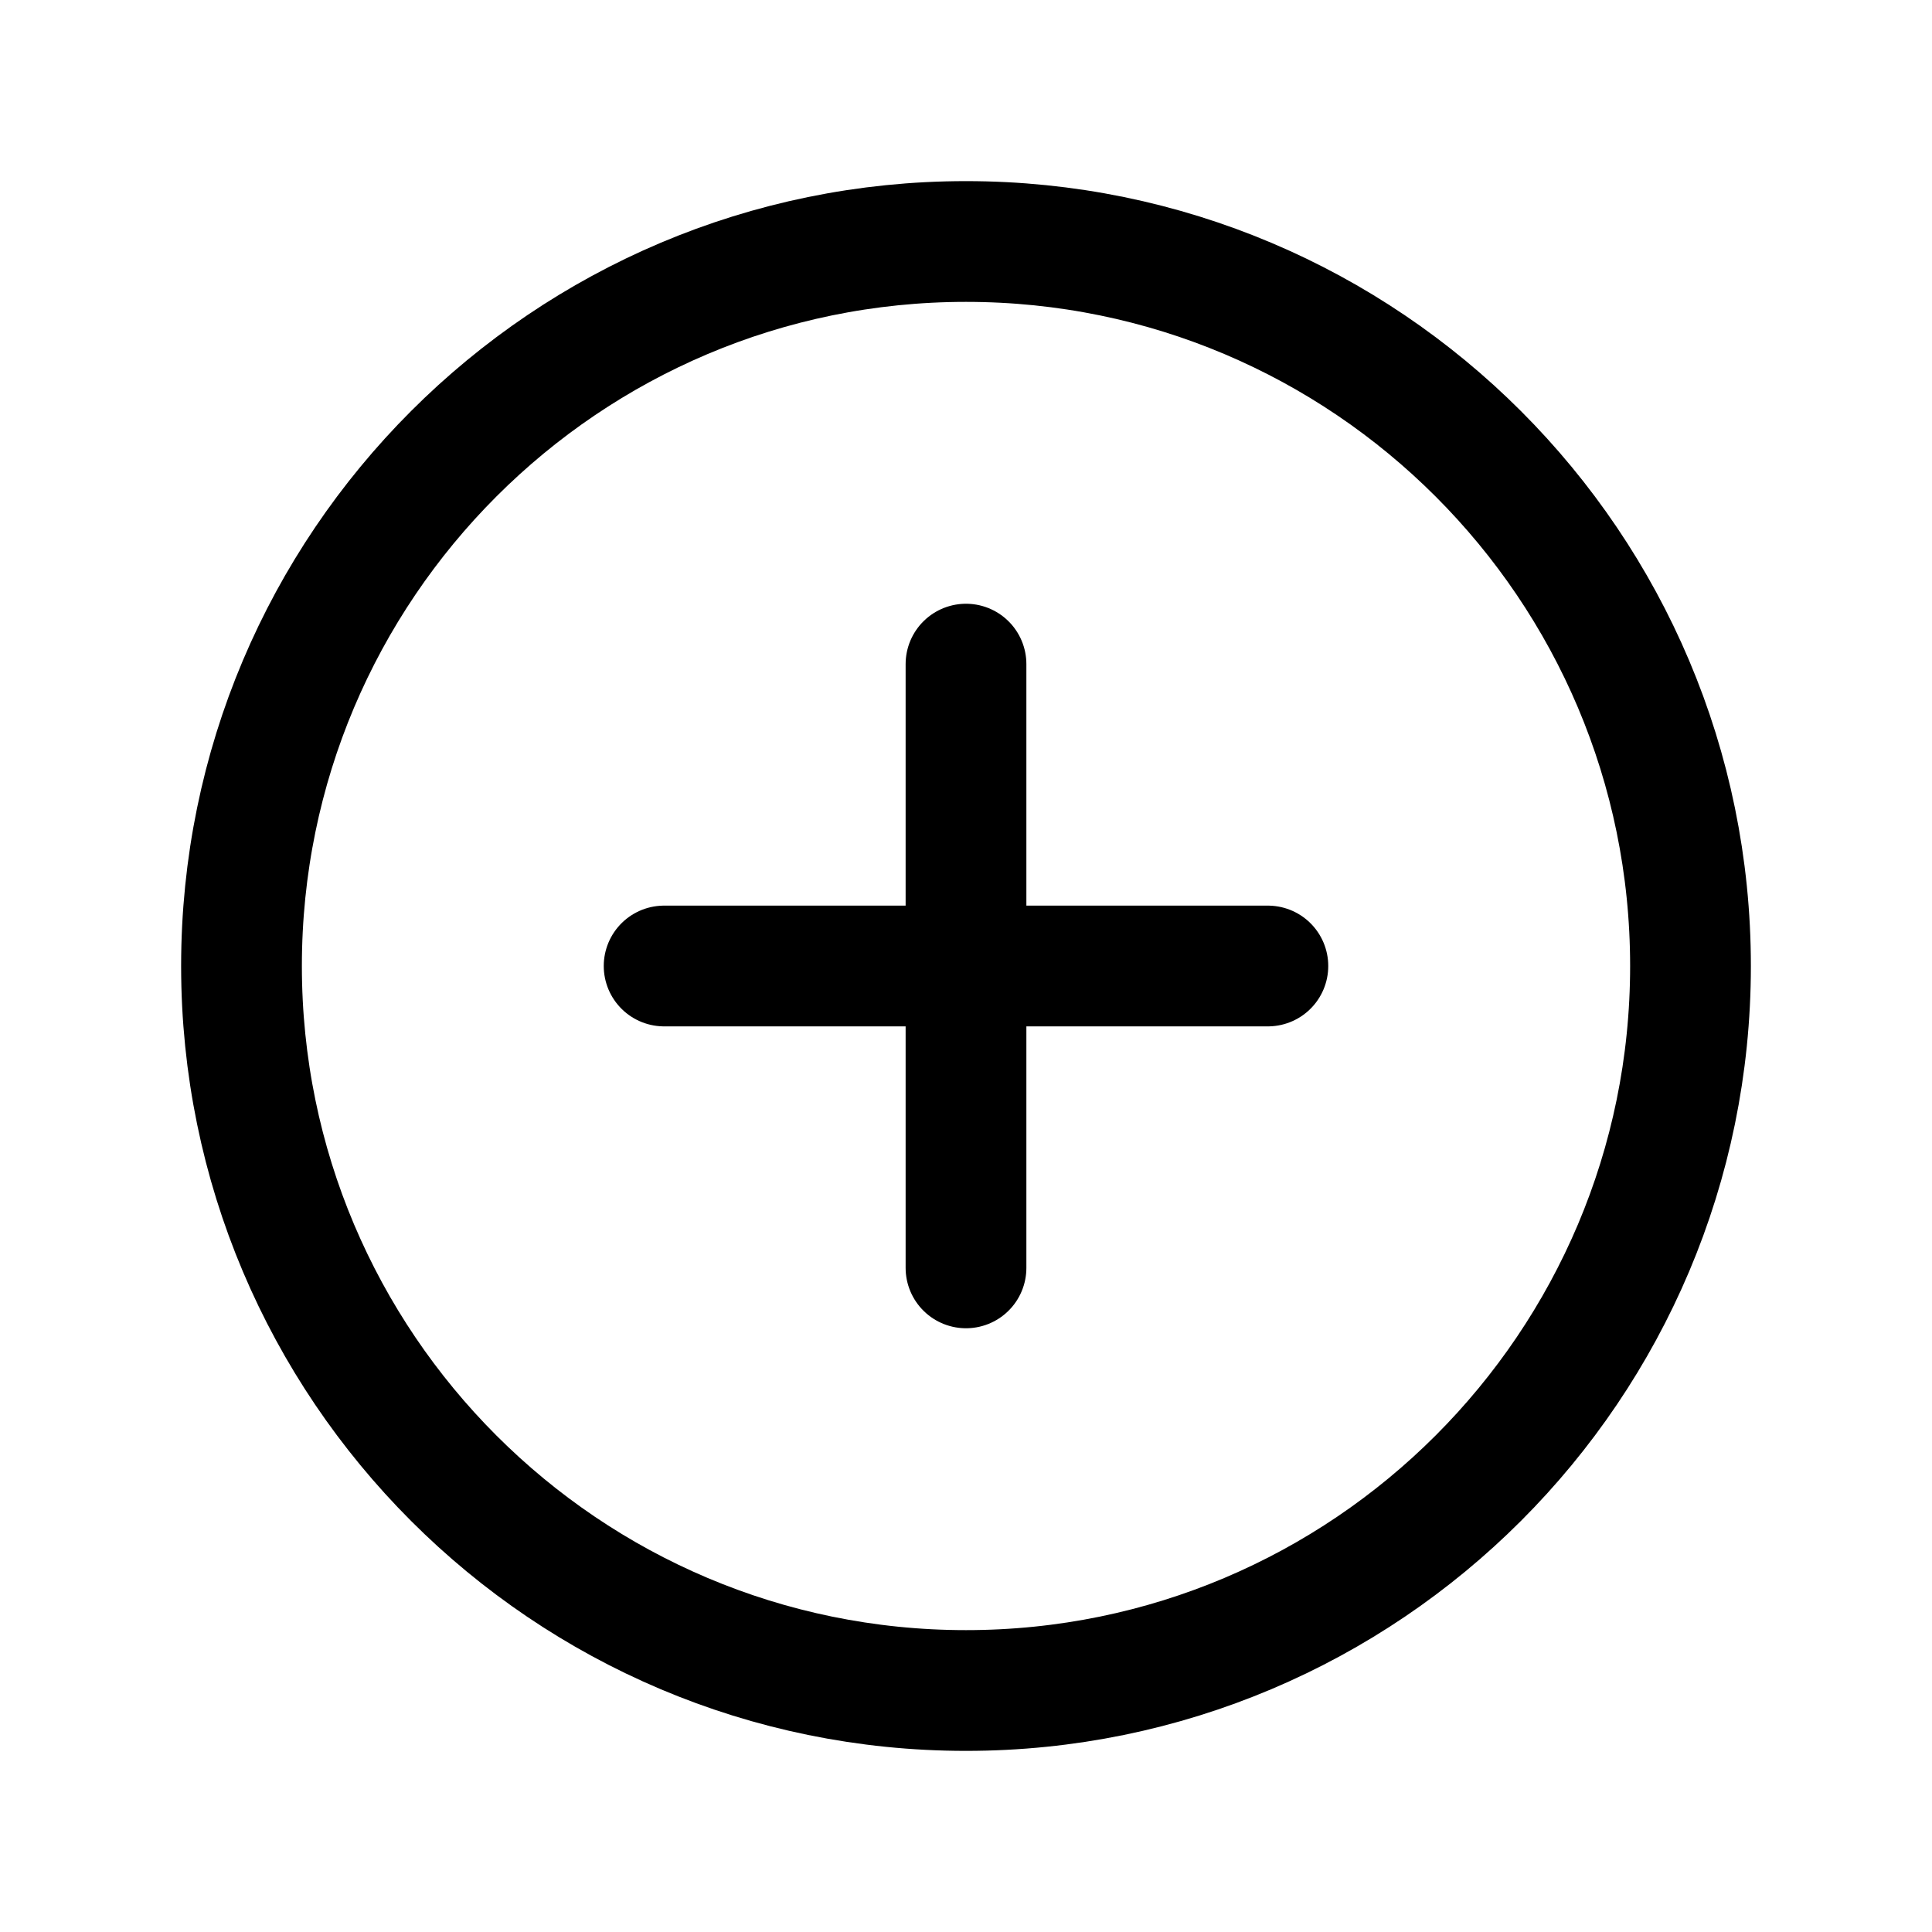
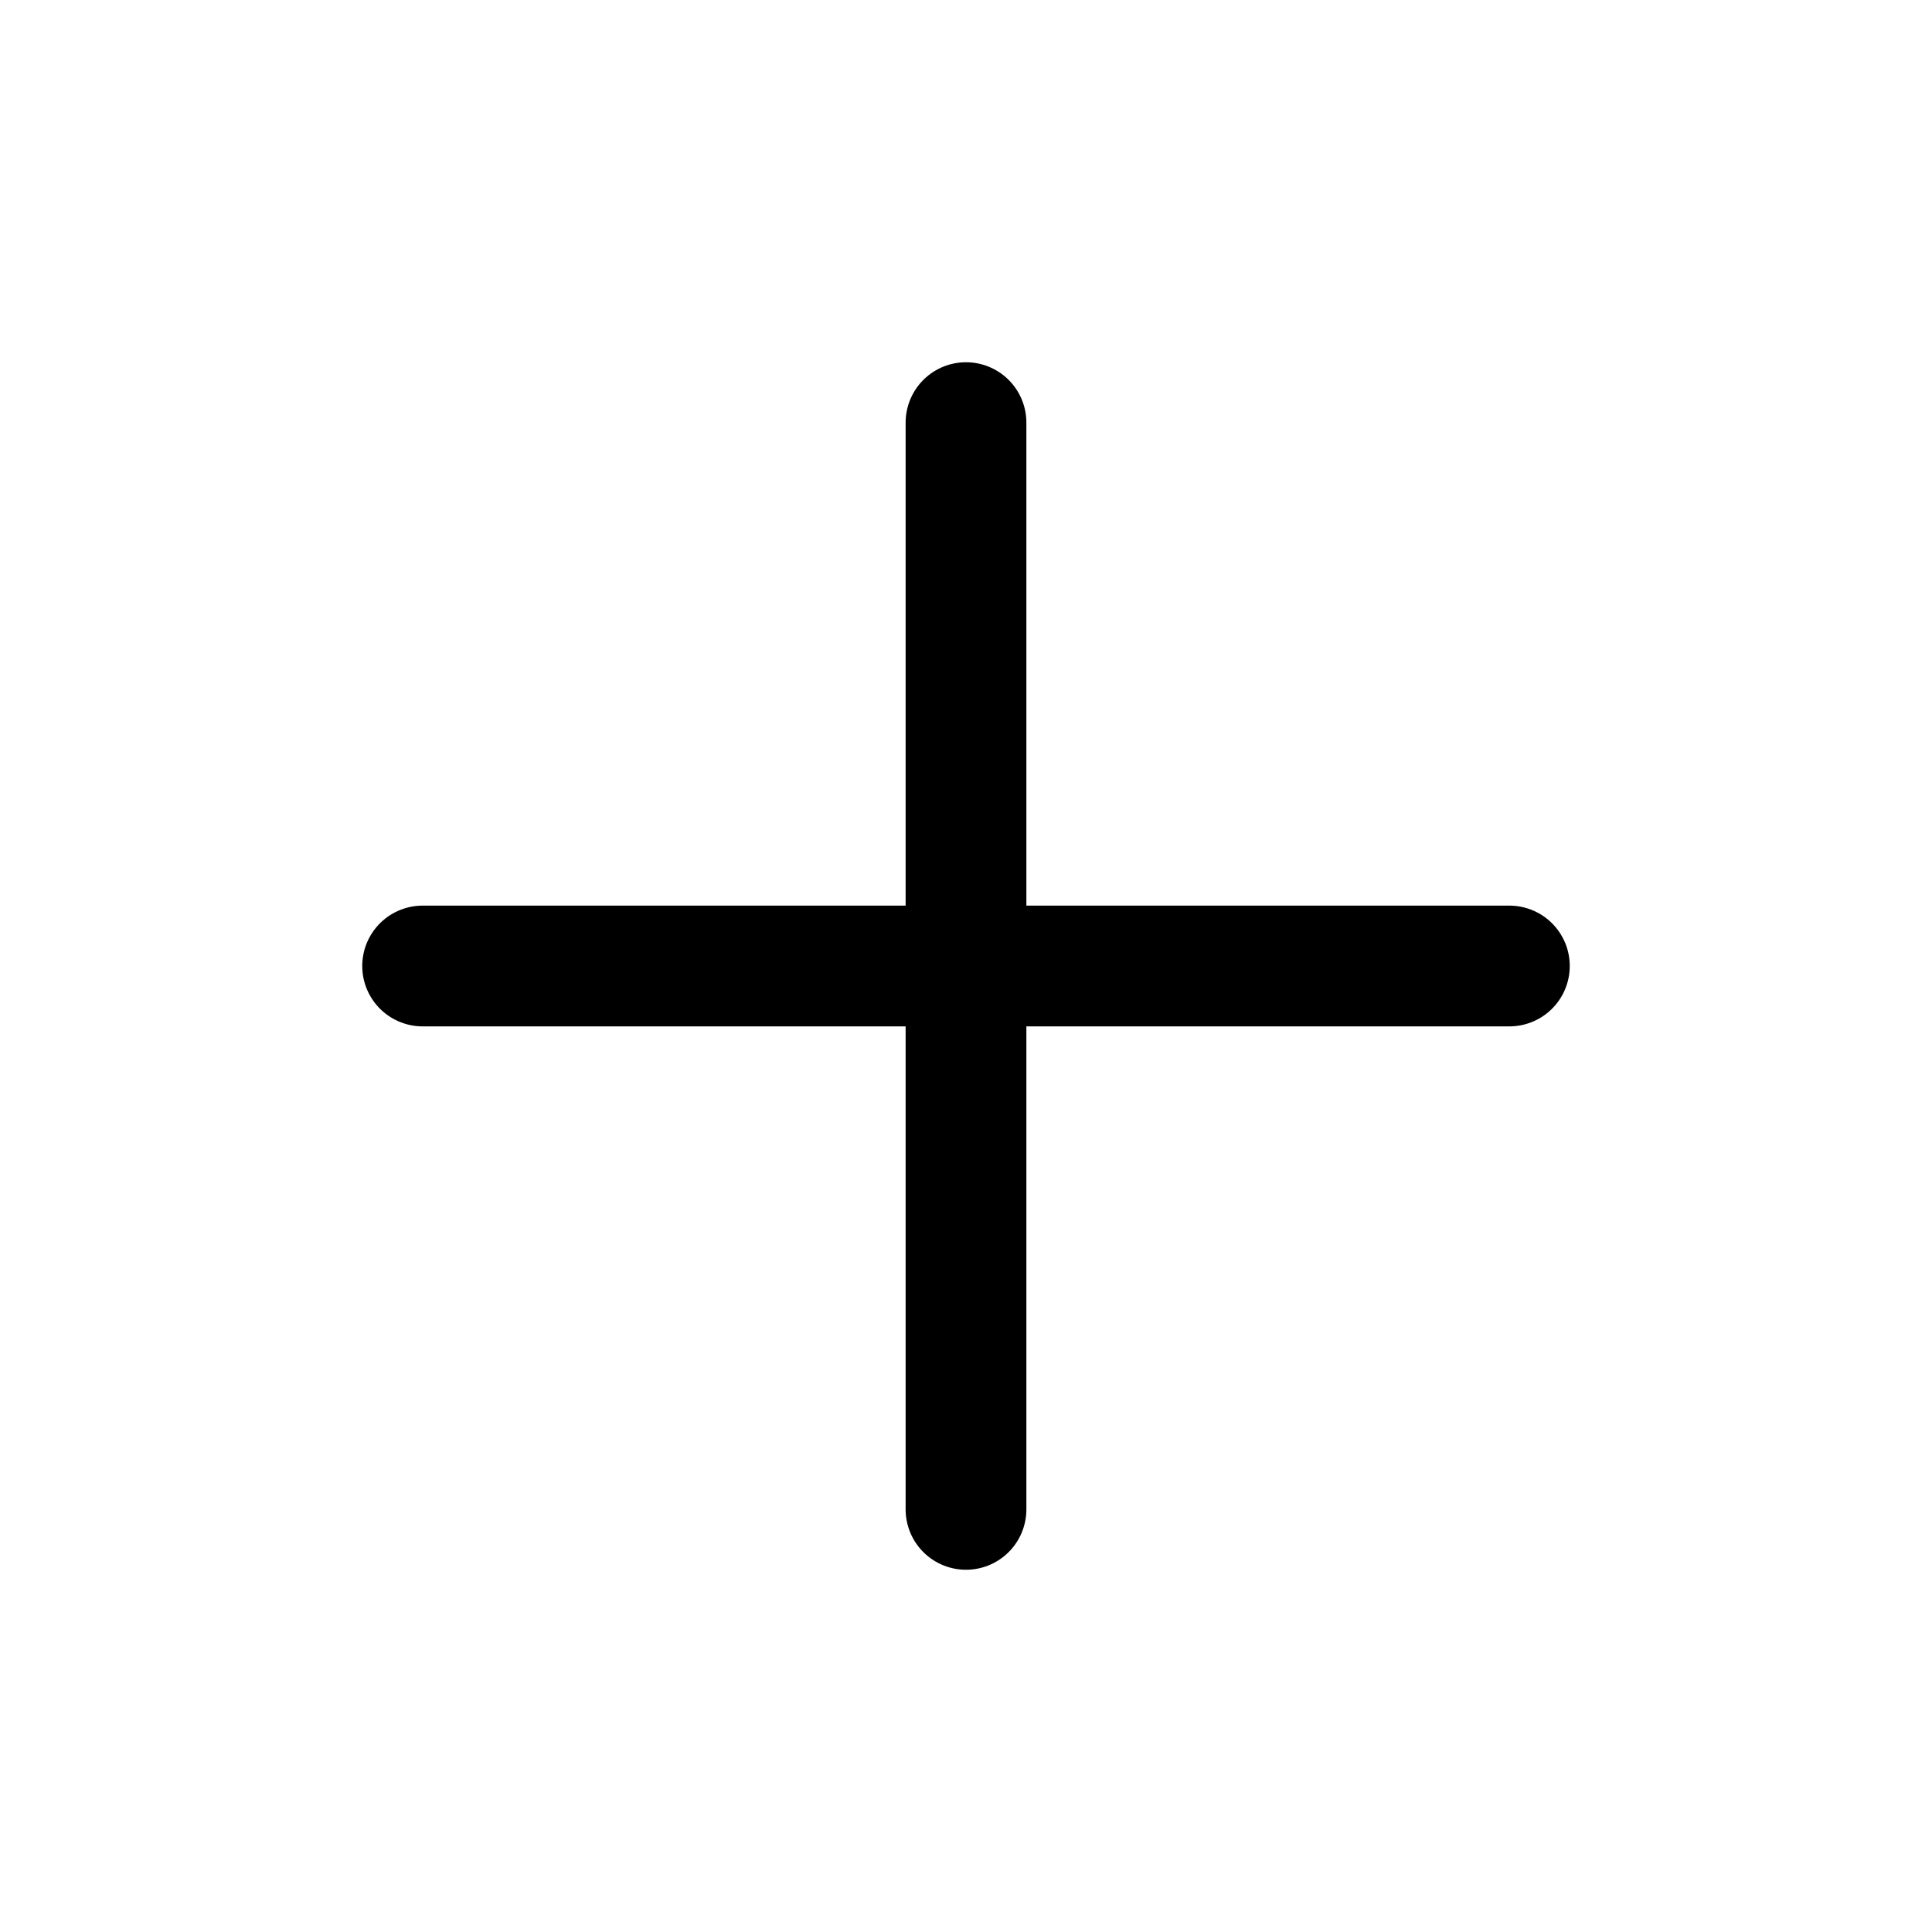
- <svg xmlns="http://www.w3.org/2000/svg" width="512" height="512" viewBox="0 0 512 512">
-   <path d="M448,256c0-106-86-192-192-192S64,150,64,256s86,192,192,192S448,362,448,256Z" style="fill:none;stroke:#000;stroke-miterlimit:10;stroke-width:32px" />
-   <line x1="256" y1="176" x2="256" y2="336" style="fill:none;stroke:#000;stroke-linecap:round;stroke-linejoin:round;stroke-width:32px" />
-   <line x1="336" y1="256" x2="176" y2="256" style="fill:none;stroke:#000;stroke-linecap:round;stroke-linejoin:round;stroke-width:32px" />
+ <svg xmlns="http://www.w3.org/2000/svg" class="ionicon" viewBox="0 0 512 512">
+   <path fill="none" stroke="currentColor" stroke-linecap="round" stroke-linejoin="round" stroke-width="32" d="M256 112v288M400 256H112" />
</svg>
